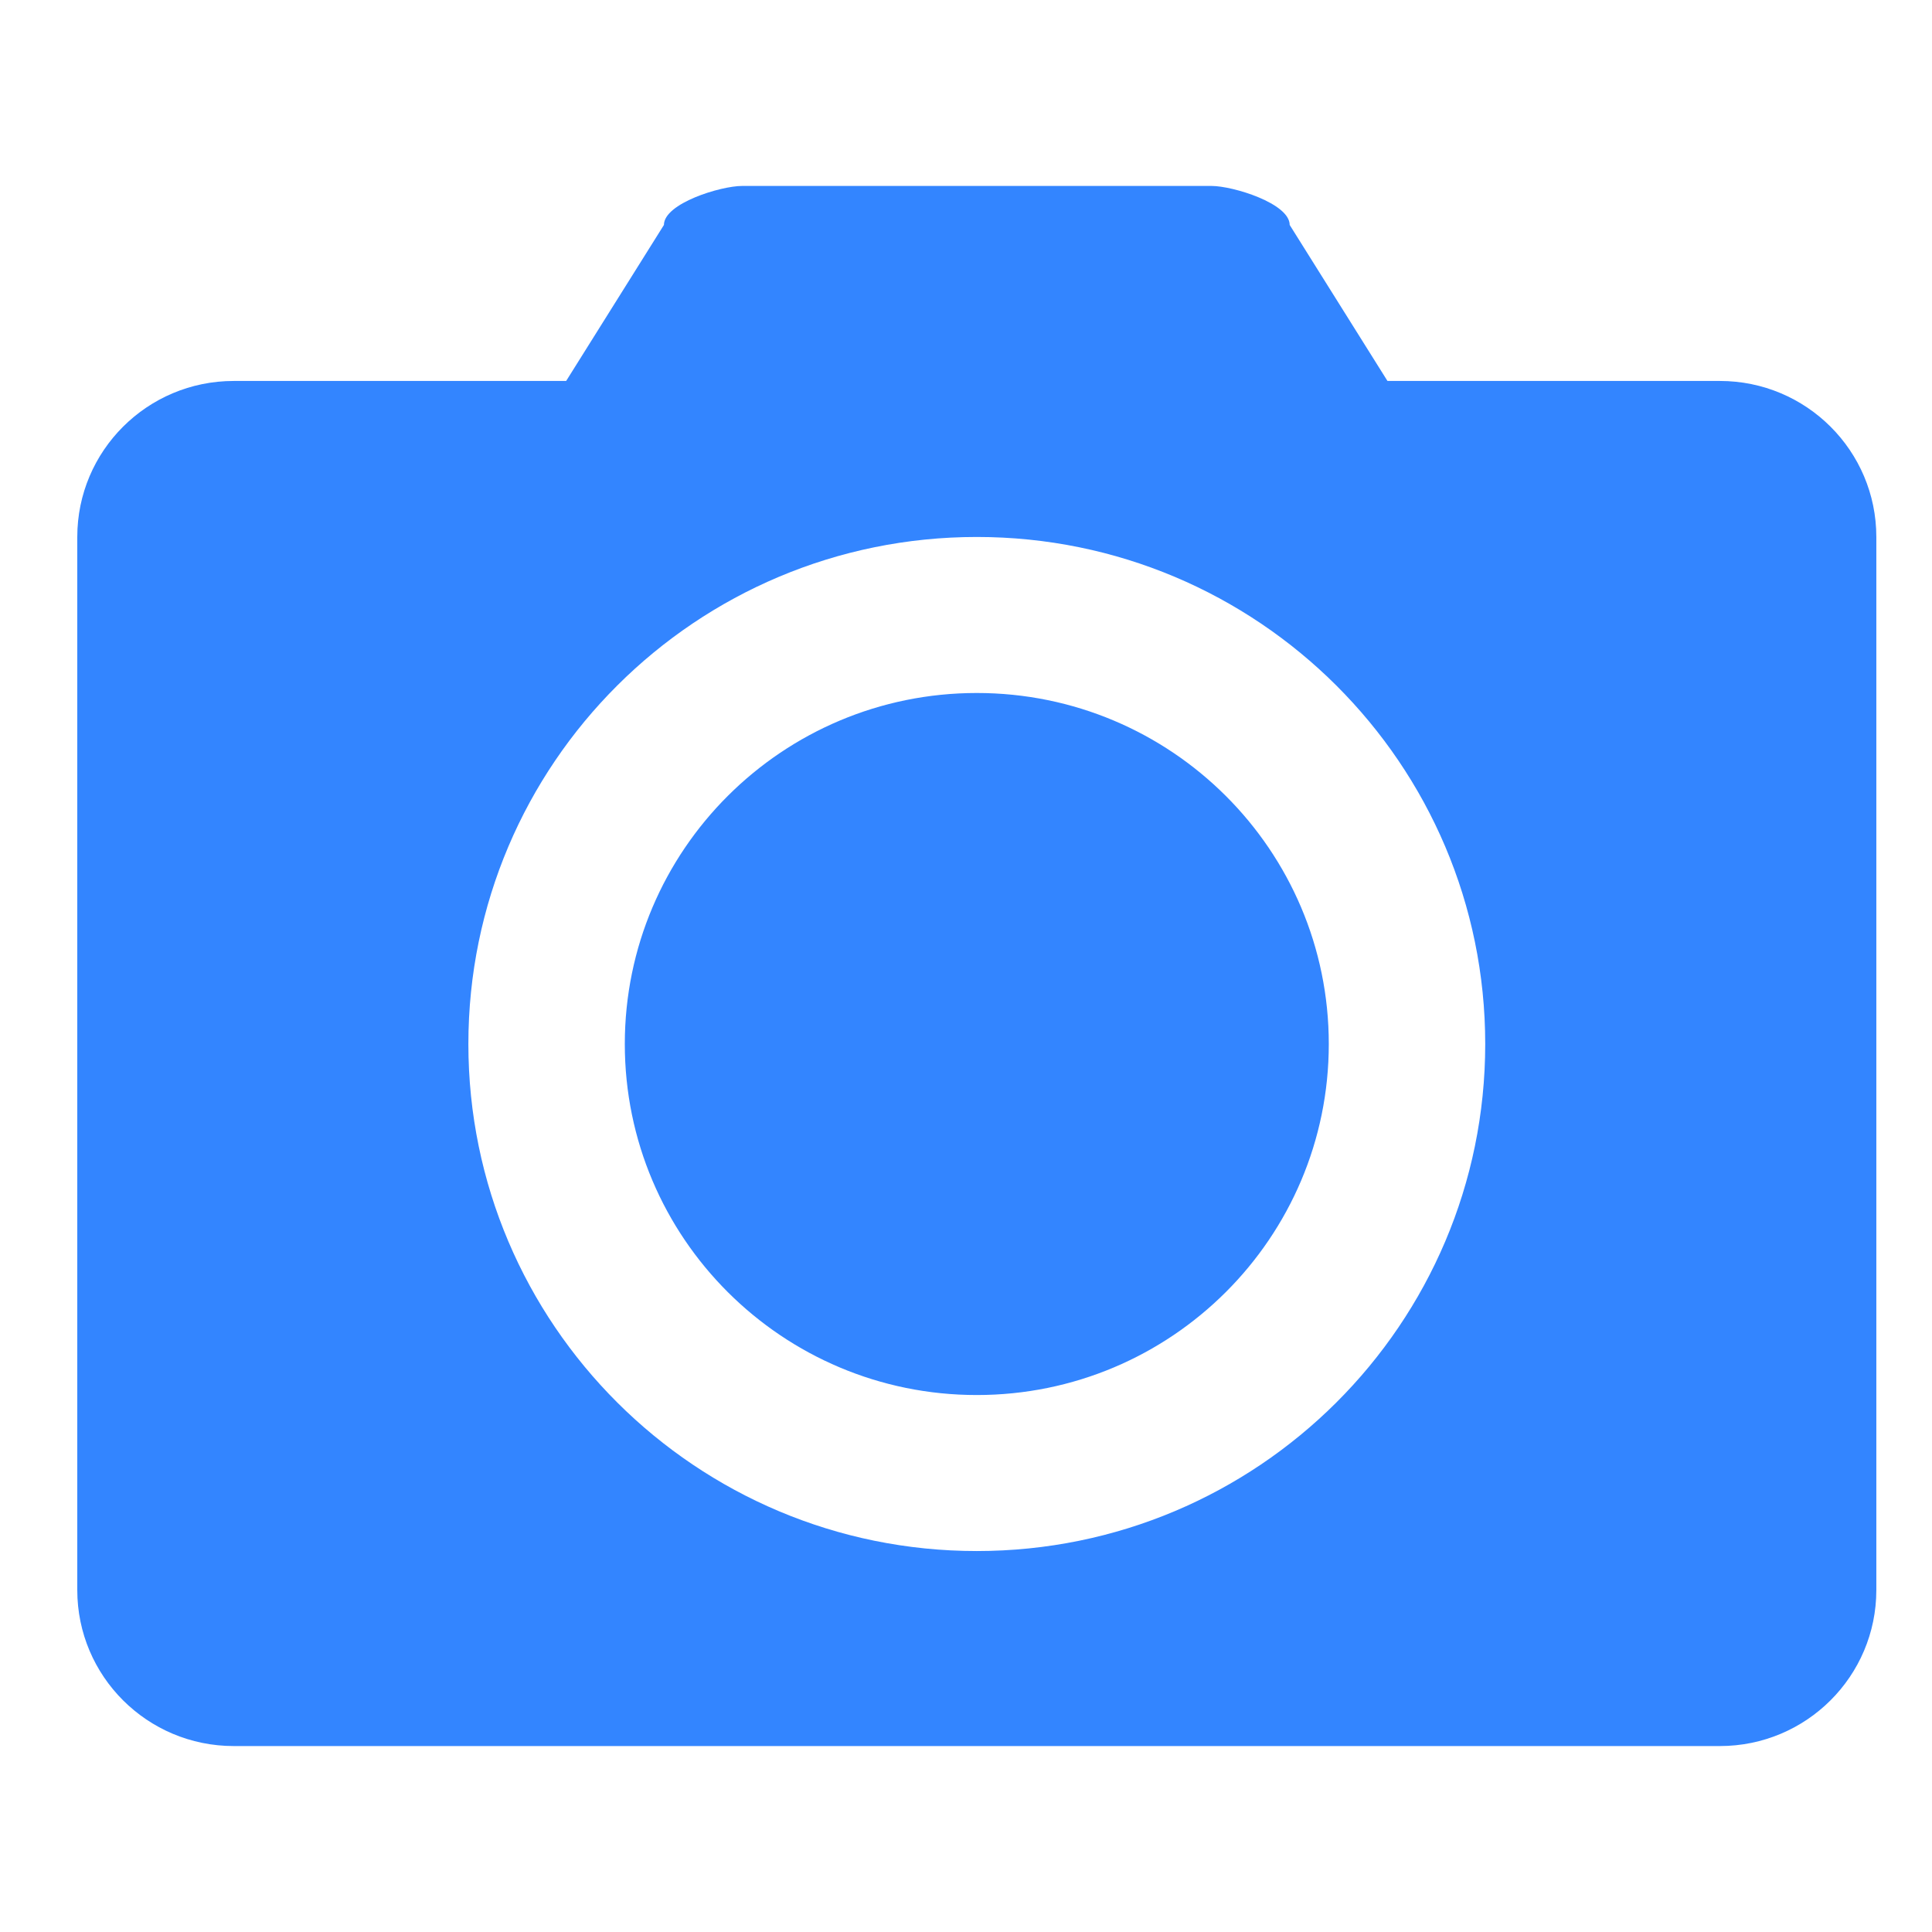
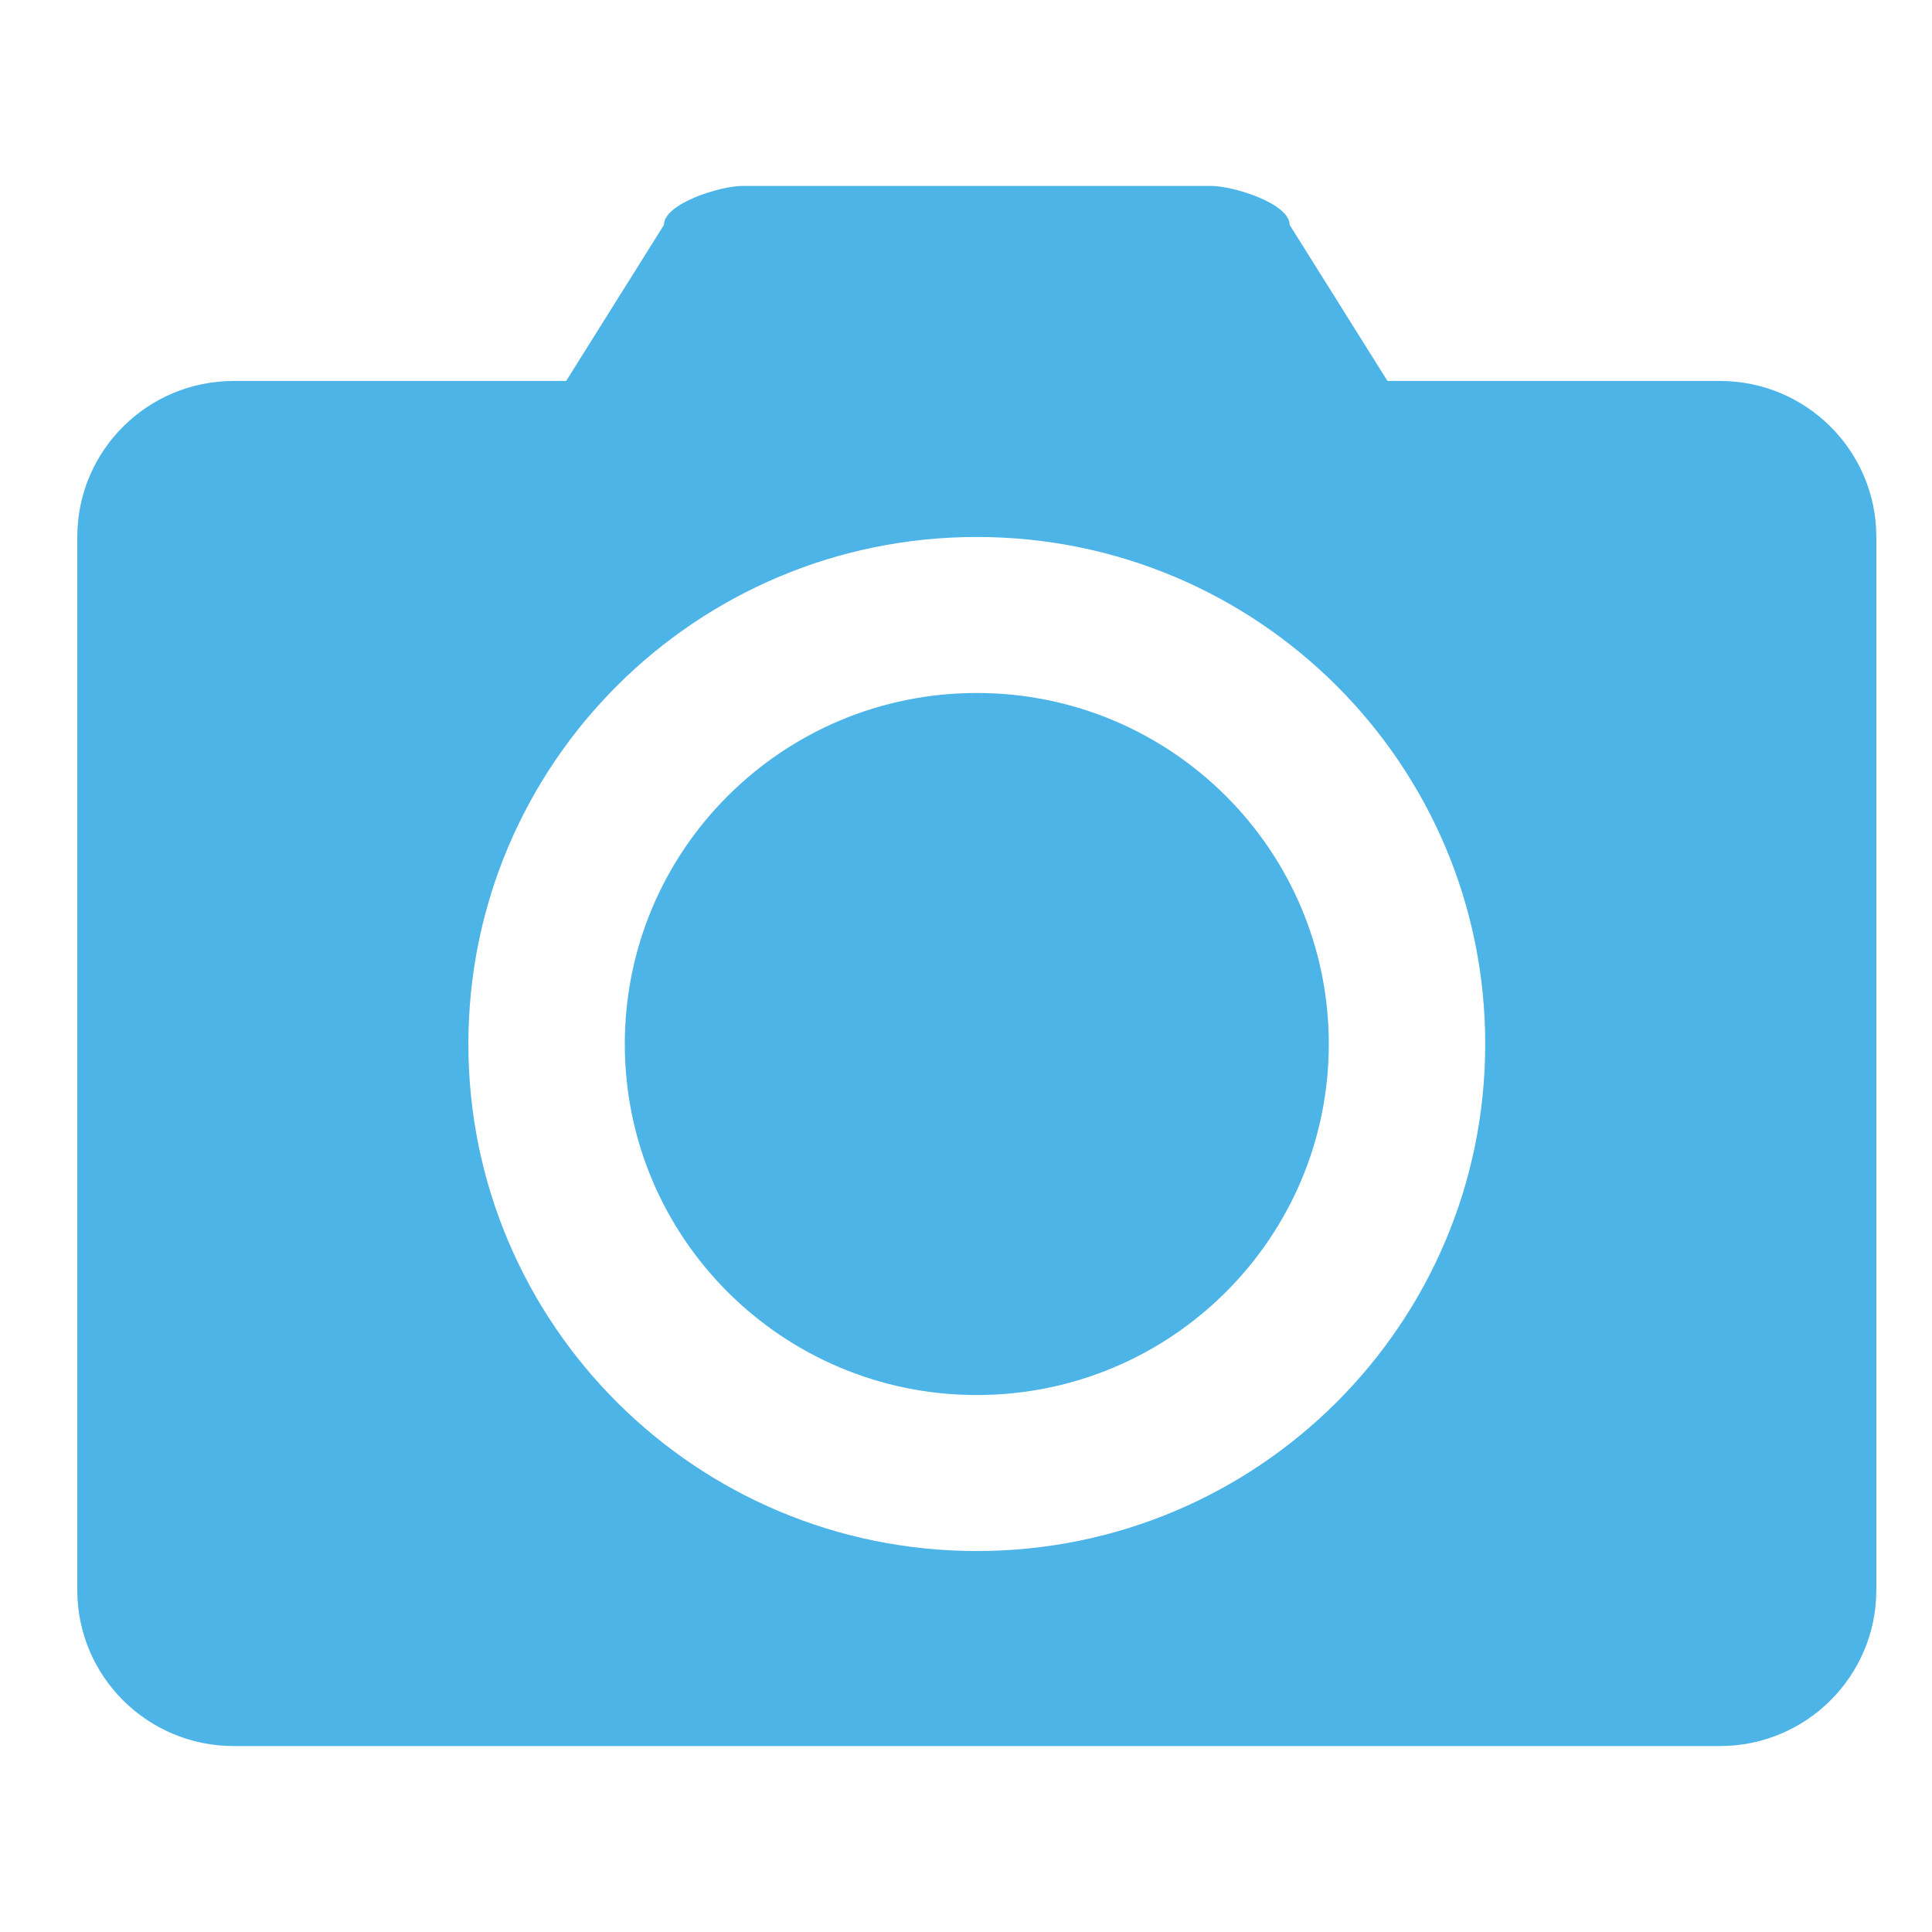
<svg xmlns="http://www.w3.org/2000/svg" t="1547453380144" class="icon" style="" viewBox="0 0 1024 1024" version="1.1" p-id="2751" width="200" height="200">
  <defs>
    <style type="text/css" />
  </defs>
-   <path d="M911.575 925.445l-41.462 0 0 0L165.335 925.445l-0.005 0-41.457 0C78.08 925.445 40.96 888.428 40.96 842.762L40.96 284.605c0-45.67 37.12-82.688 82.918-82.688l41.457 0 0.005 0 0 0 134.733 0 51.82-82.688c0-11.418 30.013-20.675 41.467-20.675l248.745 0c11.438 0 41.457 9.257 41.457 20.675l51.825 82.688 134.733 0 41.462 0c45.793 0 82.913 37.023 82.913 82.688l0 558.157C994.488 888.428 957.368 925.445 911.575 925.445L911.575 925.445M517.724 284.605c-148.823 0-269.476 120.32-269.476 268.739 0 148.424 120.653 268.739 269.476 268.739 148.818 0 269.471-120.315 269.476-268.728l0-0.02C787.195 404.915 666.547 284.605 517.724 284.605L517.724 284.605M517.724 739.395c-103.04 0-186.563-83.297-186.563-186.051 0-102.748 83.523-186.045 186.563-186.045 103.03 0 186.563 83.297 186.563 186.045C704.287 656.102 620.754 739.395 517.724 739.395L517.724 739.395M517.724 739.395 517.724 739.395z" fill="#3385FF" p-id="2752" />
+   <path d="M911.575 925.445l-41.462 0 0 0L165.335 925.445l-0.005 0-41.457 0C78.08 925.445 40.96 888.428 40.96 842.762L40.96 284.605c0-45.67 37.12-82.688 82.918-82.688l41.457 0 0.005 0 0 0 134.733 0 51.82-82.688c0-11.418 30.013-20.675 41.467-20.675l248.745 0c11.438 0 41.457 9.257 41.457 20.675l51.825 82.688 134.733 0 41.462 0c45.793 0 82.913 37.023 82.913 82.688l0 558.157C994.488 888.428 957.368 925.445 911.575 925.445L911.575 925.445M517.724 284.605c-148.823 0-269.476 120.32-269.476 268.739 0 148.424 120.653 268.739 269.476 268.739 148.818 0 269.471-120.315 269.476-268.728l0-0.02C787.195 404.915 666.547 284.605 517.724 284.605L517.724 284.605M517.724 739.395c-103.04 0-186.563-83.297-186.563-186.051 0-102.748 83.523-186.045 186.563-186.045 103.03 0 186.563 83.297 186.563 186.045C704.287 656.102 620.754 739.395 517.724 739.395L517.724 739.395M517.724 739.395 517.724 739.395z" fill="#4CB4E7" p-id="2752" />
</svg>
